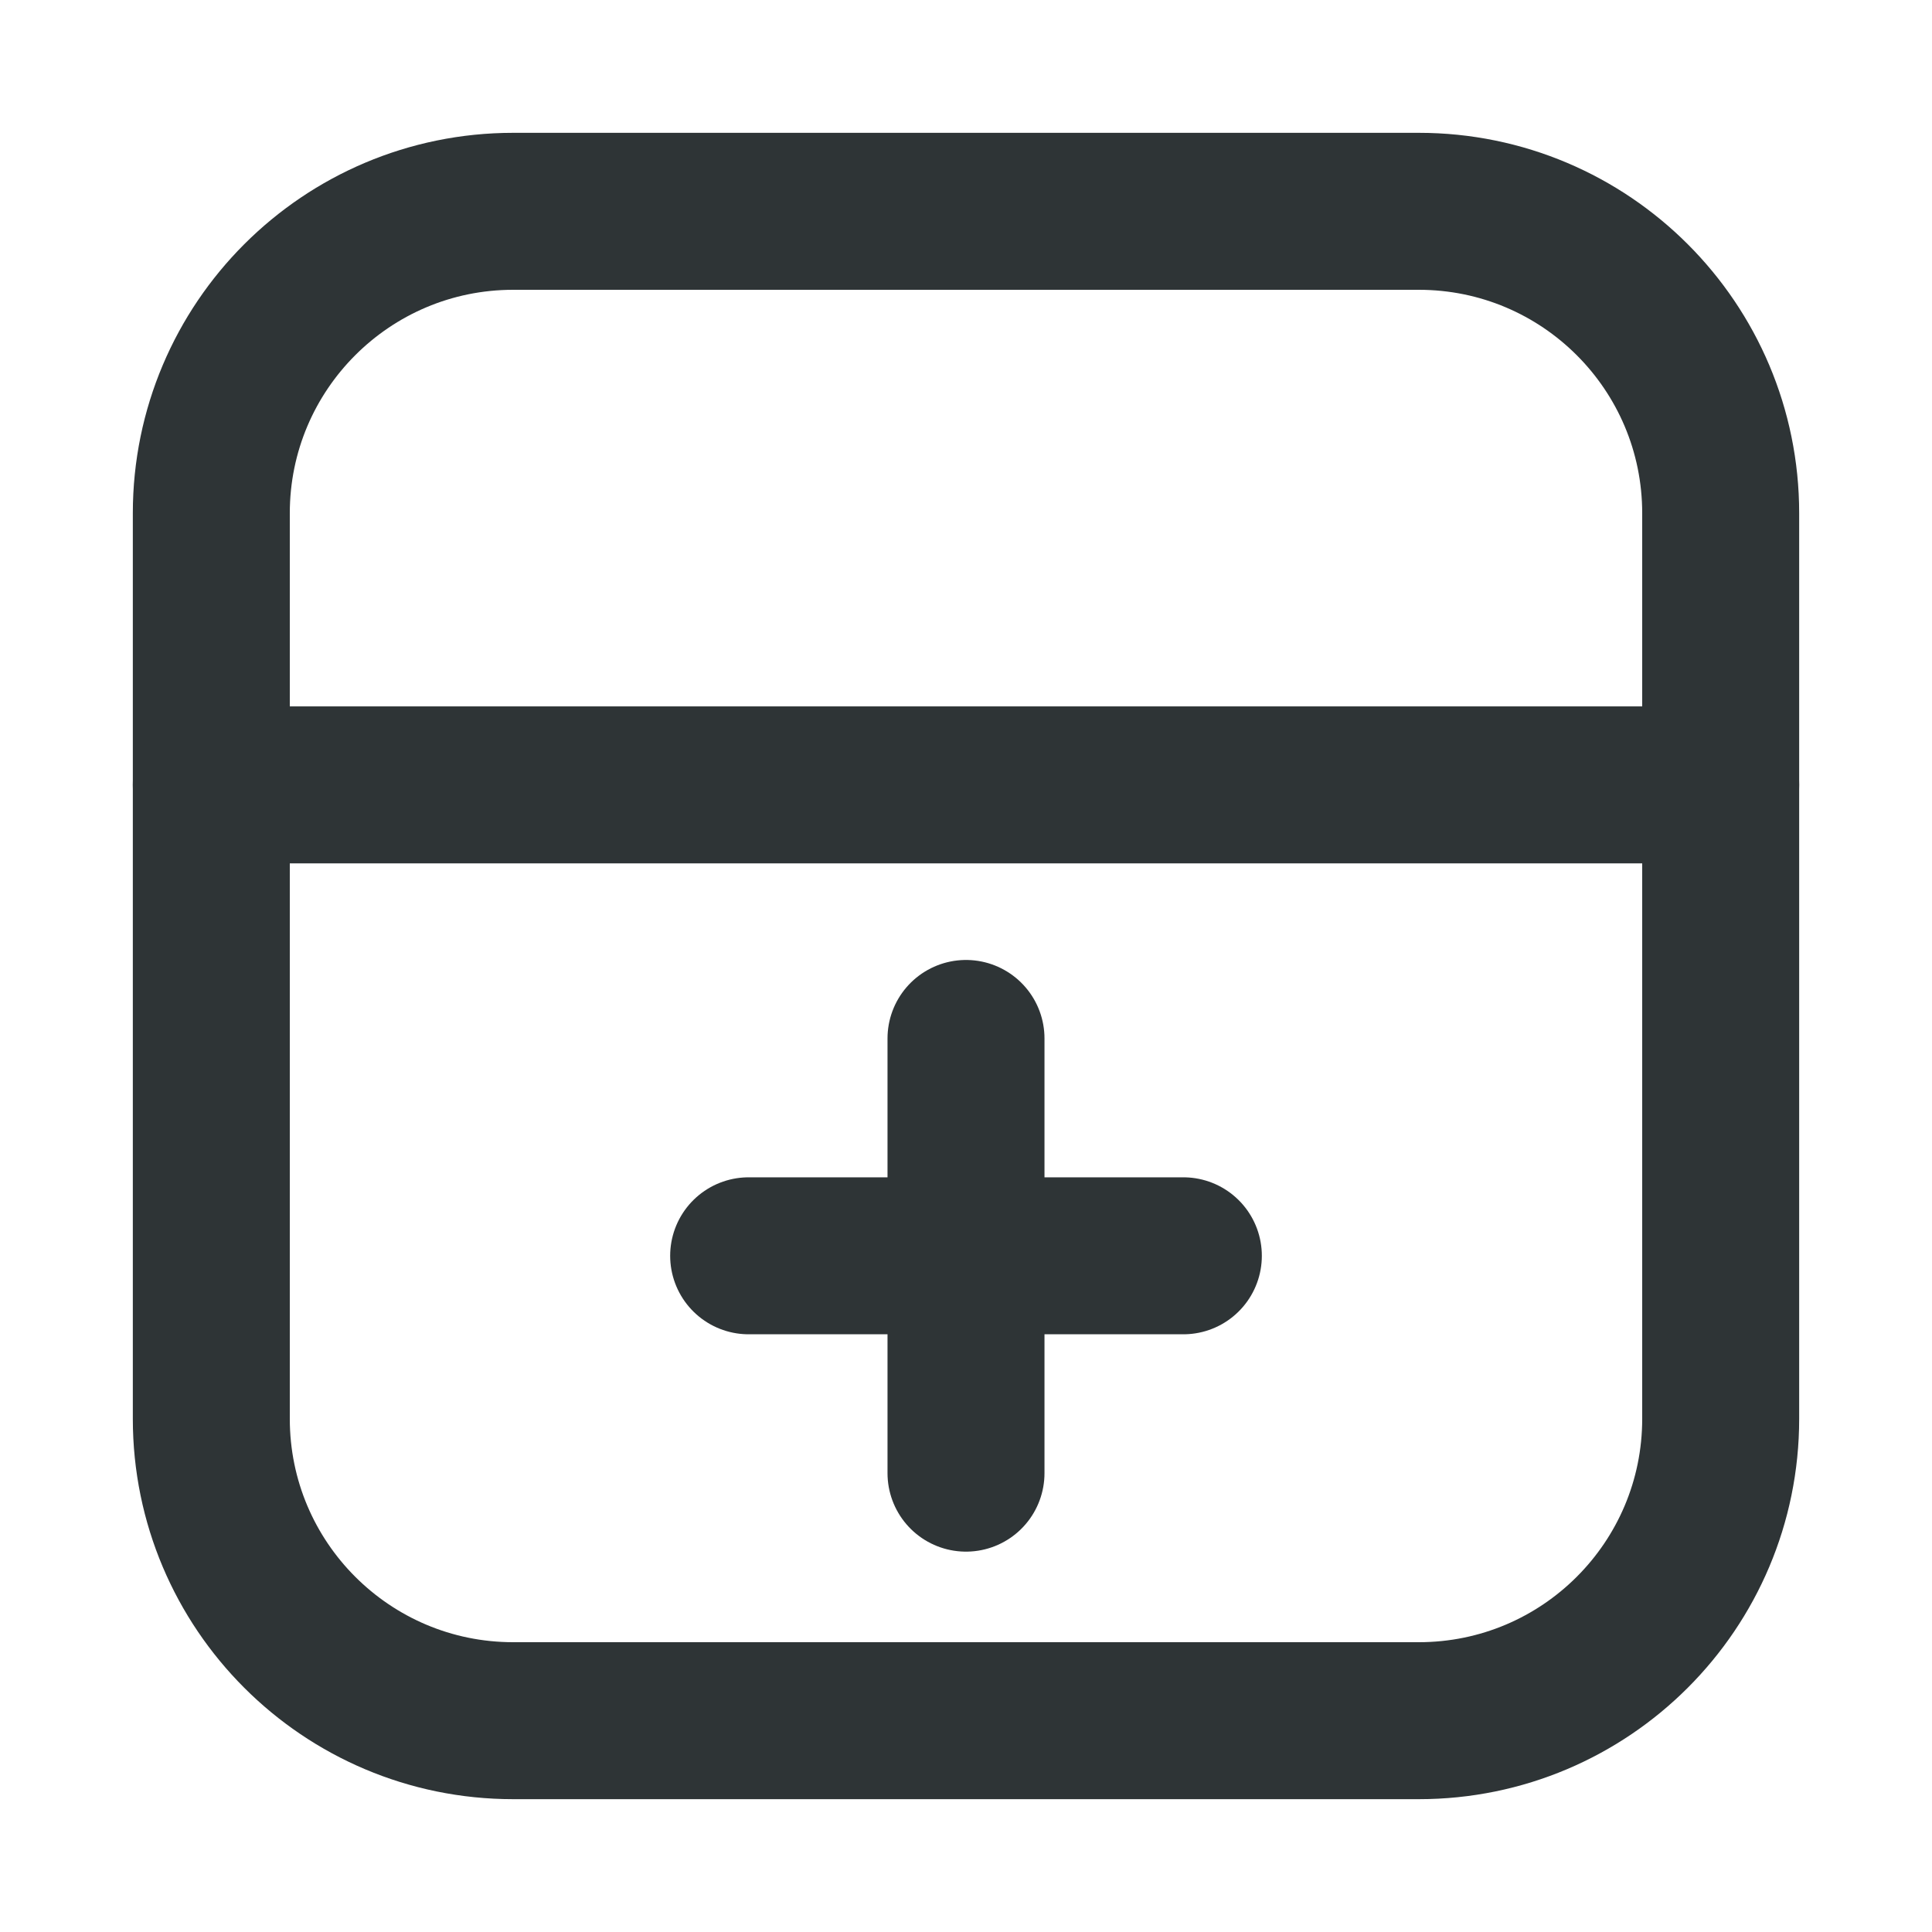
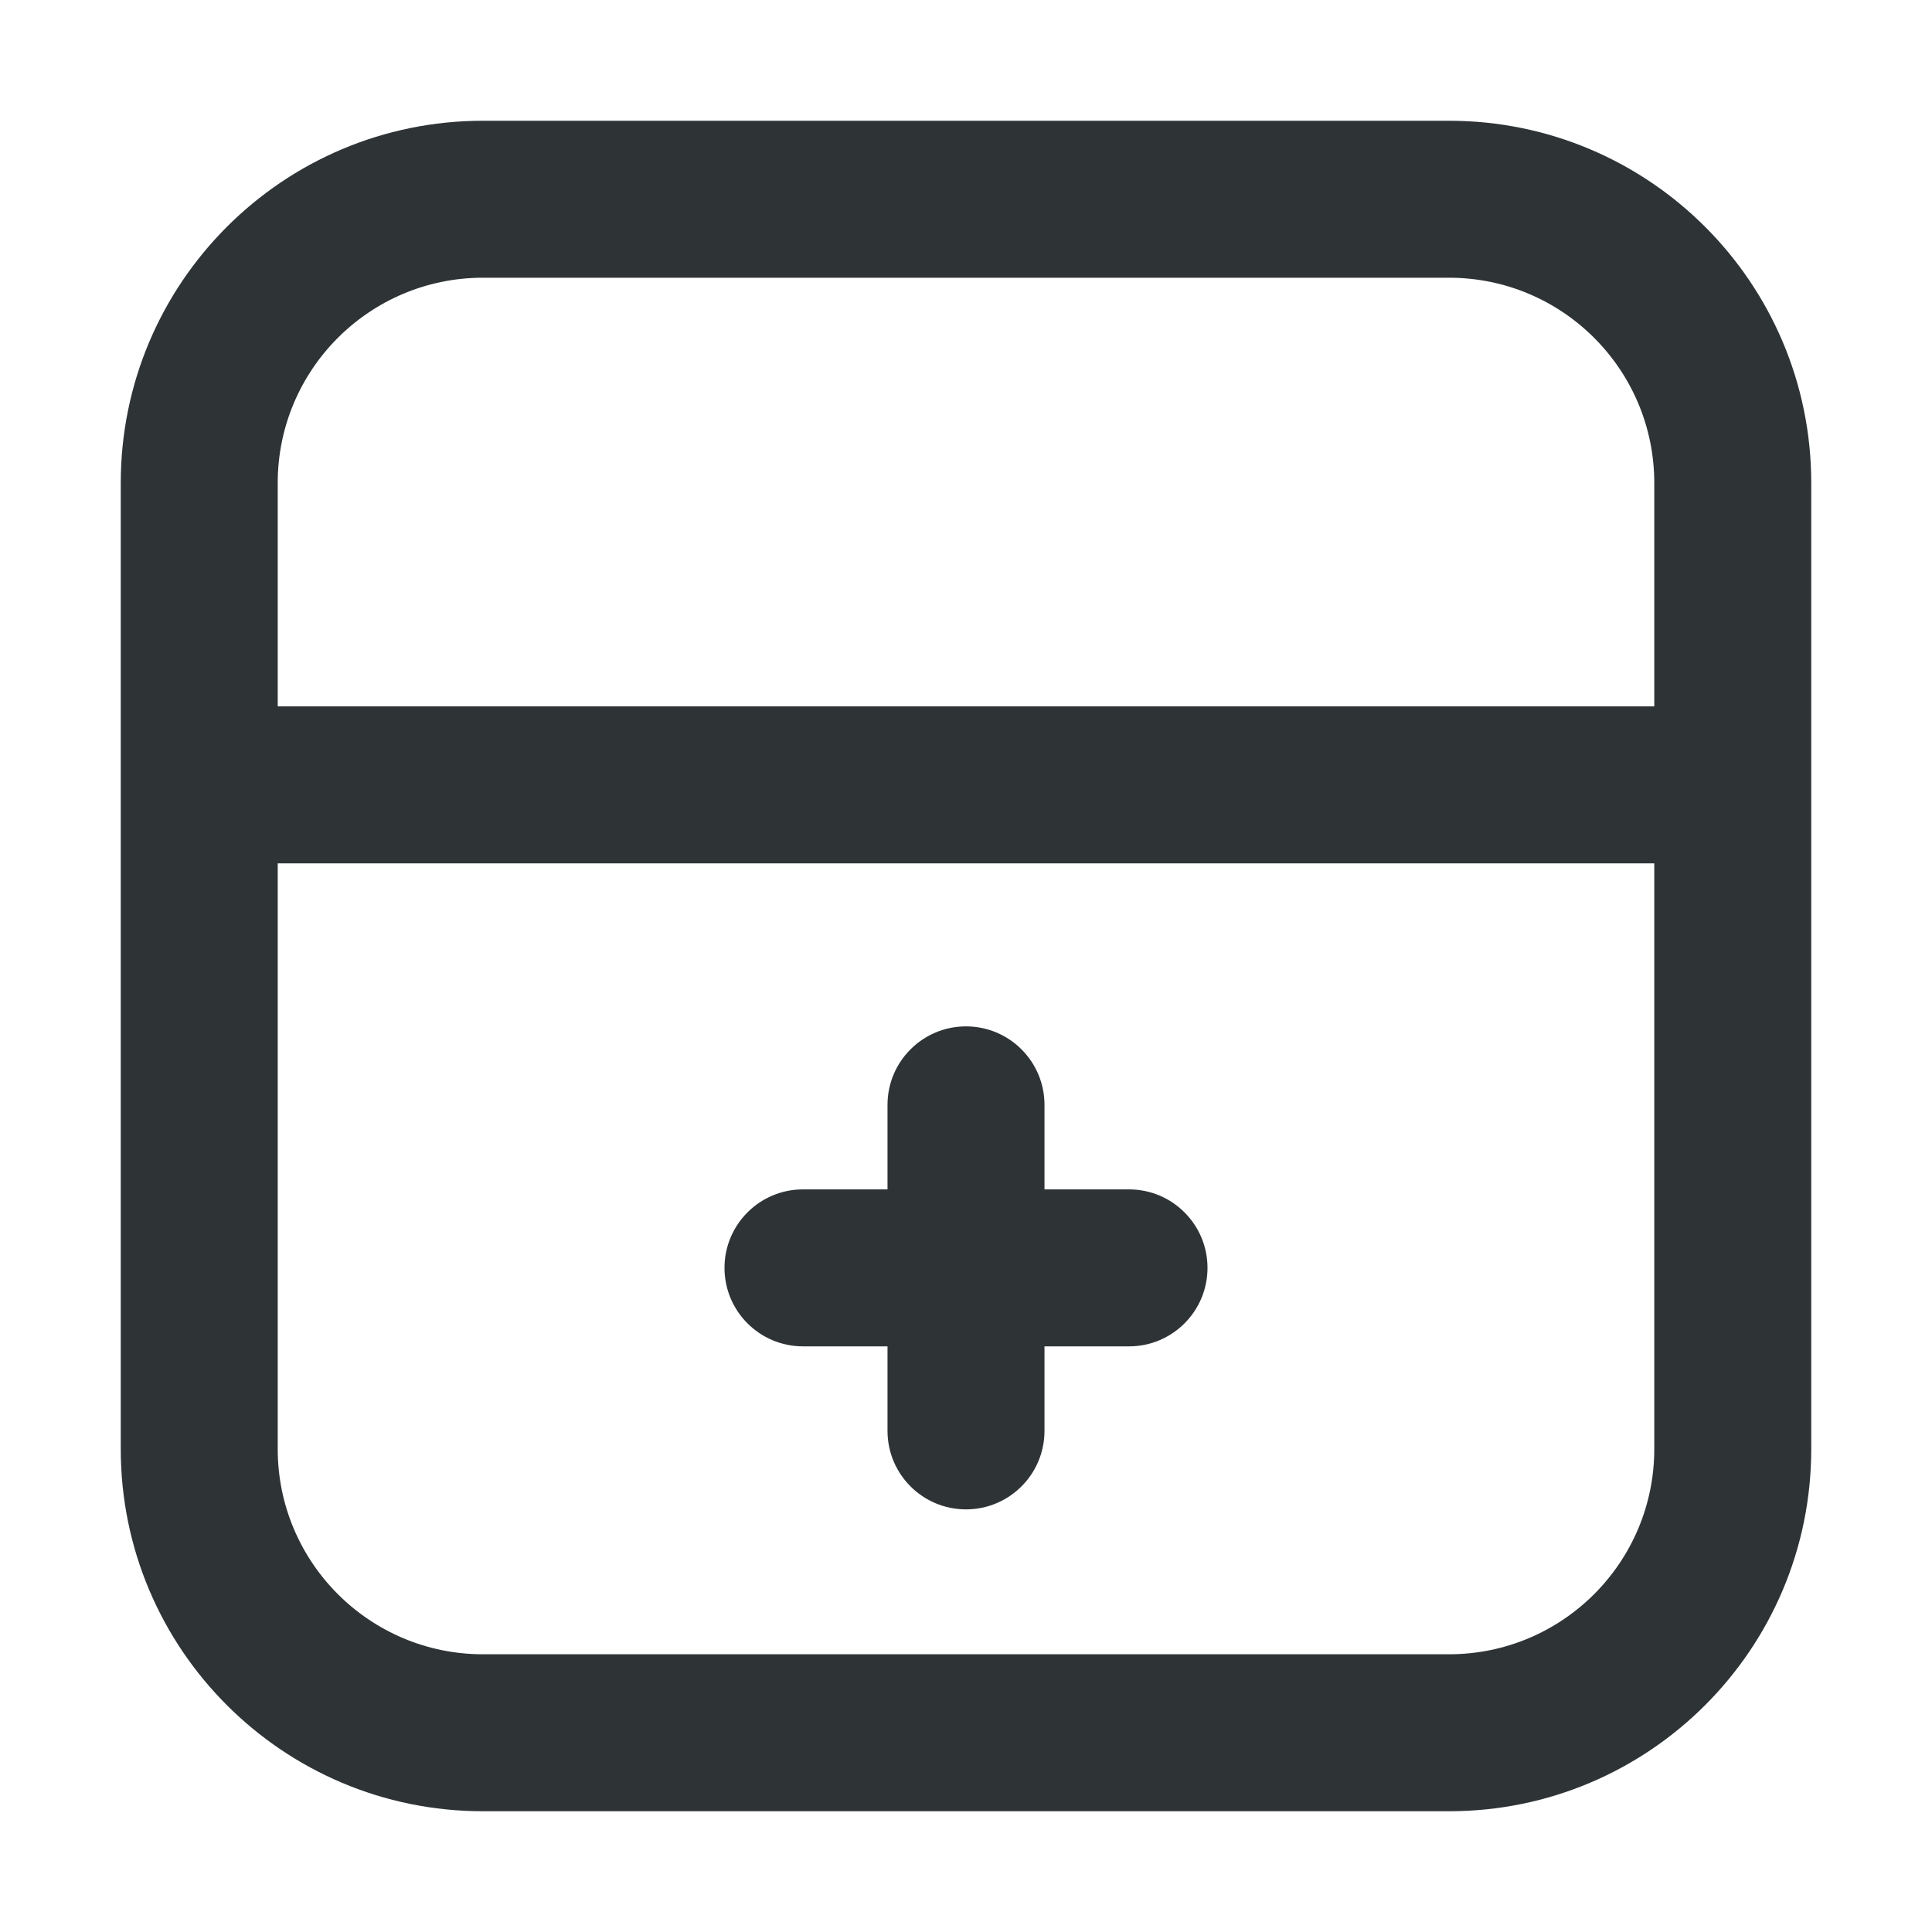
<svg xmlns="http://www.w3.org/2000/svg" width="16" height="16" viewBox="0 0 16 16">
-   <rect x="1.75" y="1.75" width="12.5" height="12.5" rx="2.5" fill="none" stroke="#2e3436" stroke-width="1.3" />
-   <path d="M1.75 6.5h12.5M8 8.6v3.6M6.2 10.4h3.6" fill="none" stroke="#2e3436" stroke-width="1.3" stroke-linecap="round" />
+   <g fill="#2e3436">
+     <path fill-rule="evenodd" d="M4 1h8a3 3 0 0 1 3 3v8a3 3 0 0 1-3 3H4a3 3 0 0 1-3-3V4a3 3 0 0 1 3-3zm0 1.3h8a1.7 1.7 0 0 1 1.7 1.7v8a1.7 1.7 0 0 1-1.7 1.7H4a1.7 1.7 0 0 1-1.7-1.7V4A1.7 1.7 0 0 1 4 2.3z" />
+     <rect x="1.5" y="5.85" width="13" height="1.3" />
+     <rect x="7.35" y="8.5" width="1.3" height="4" rx=".65" />
+     <rect x="6" y="9.85" width="4" height="1.3" rx=".65" />
+   </g>
</svg>
